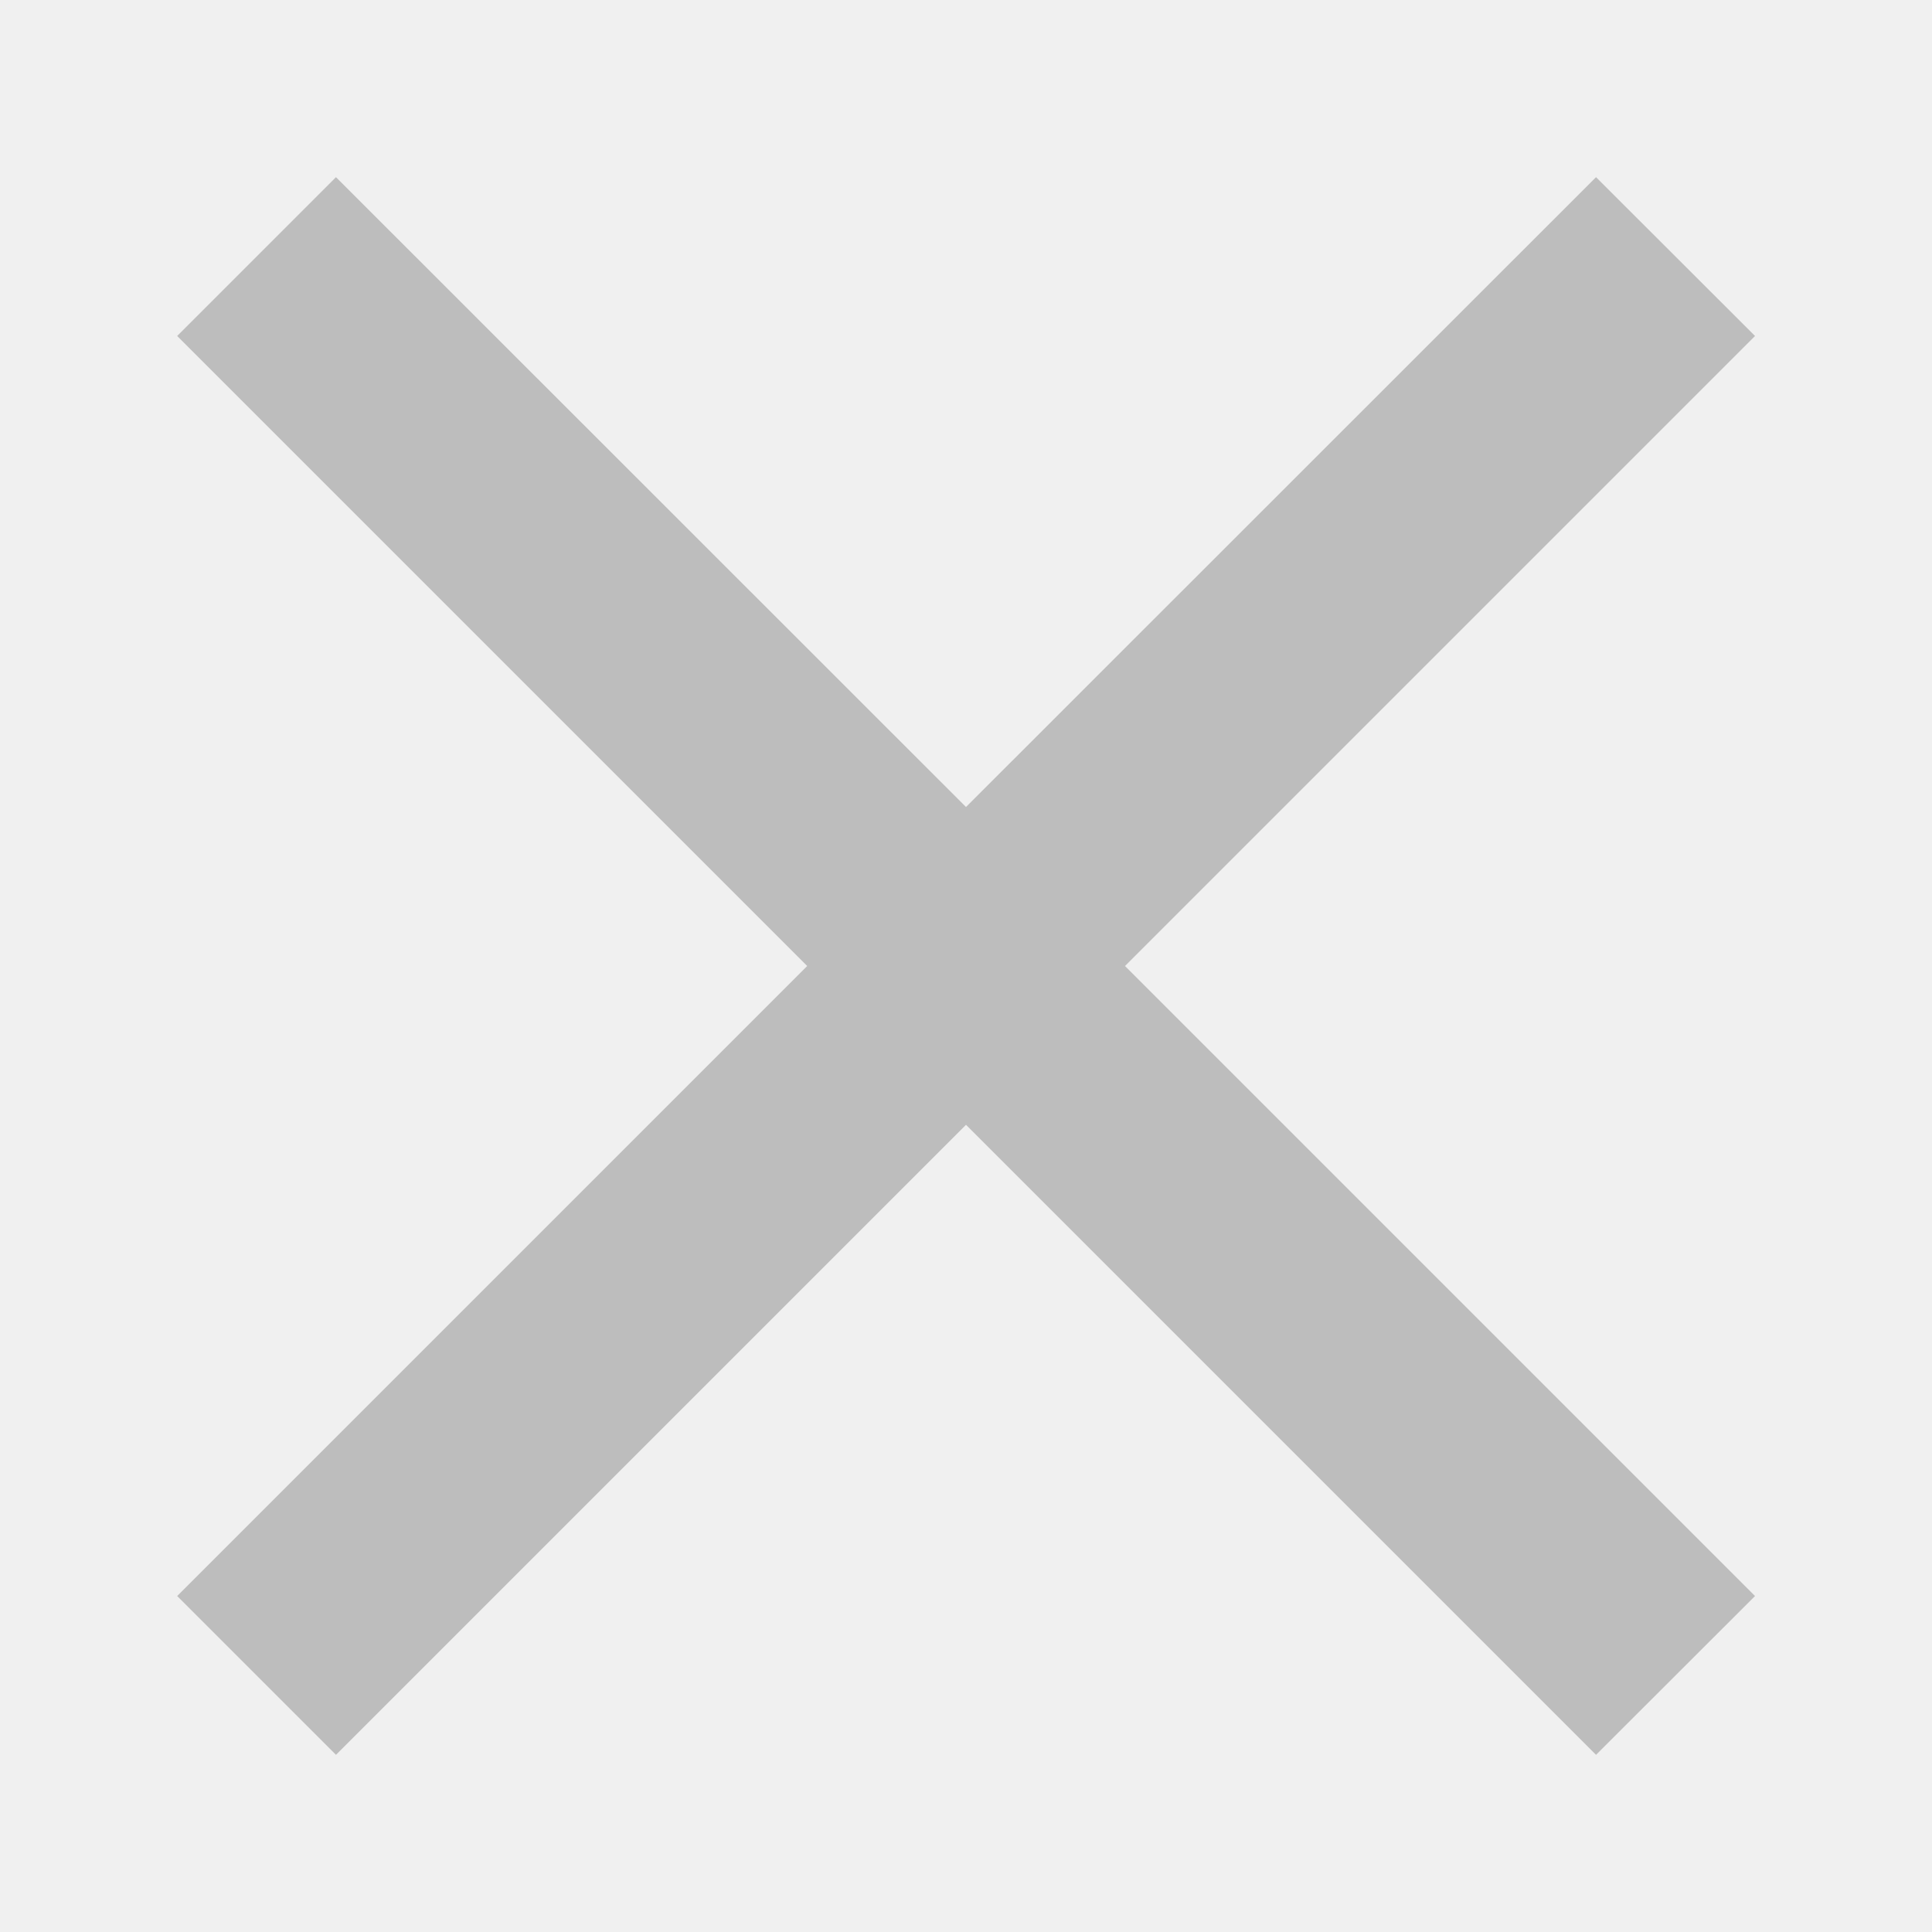
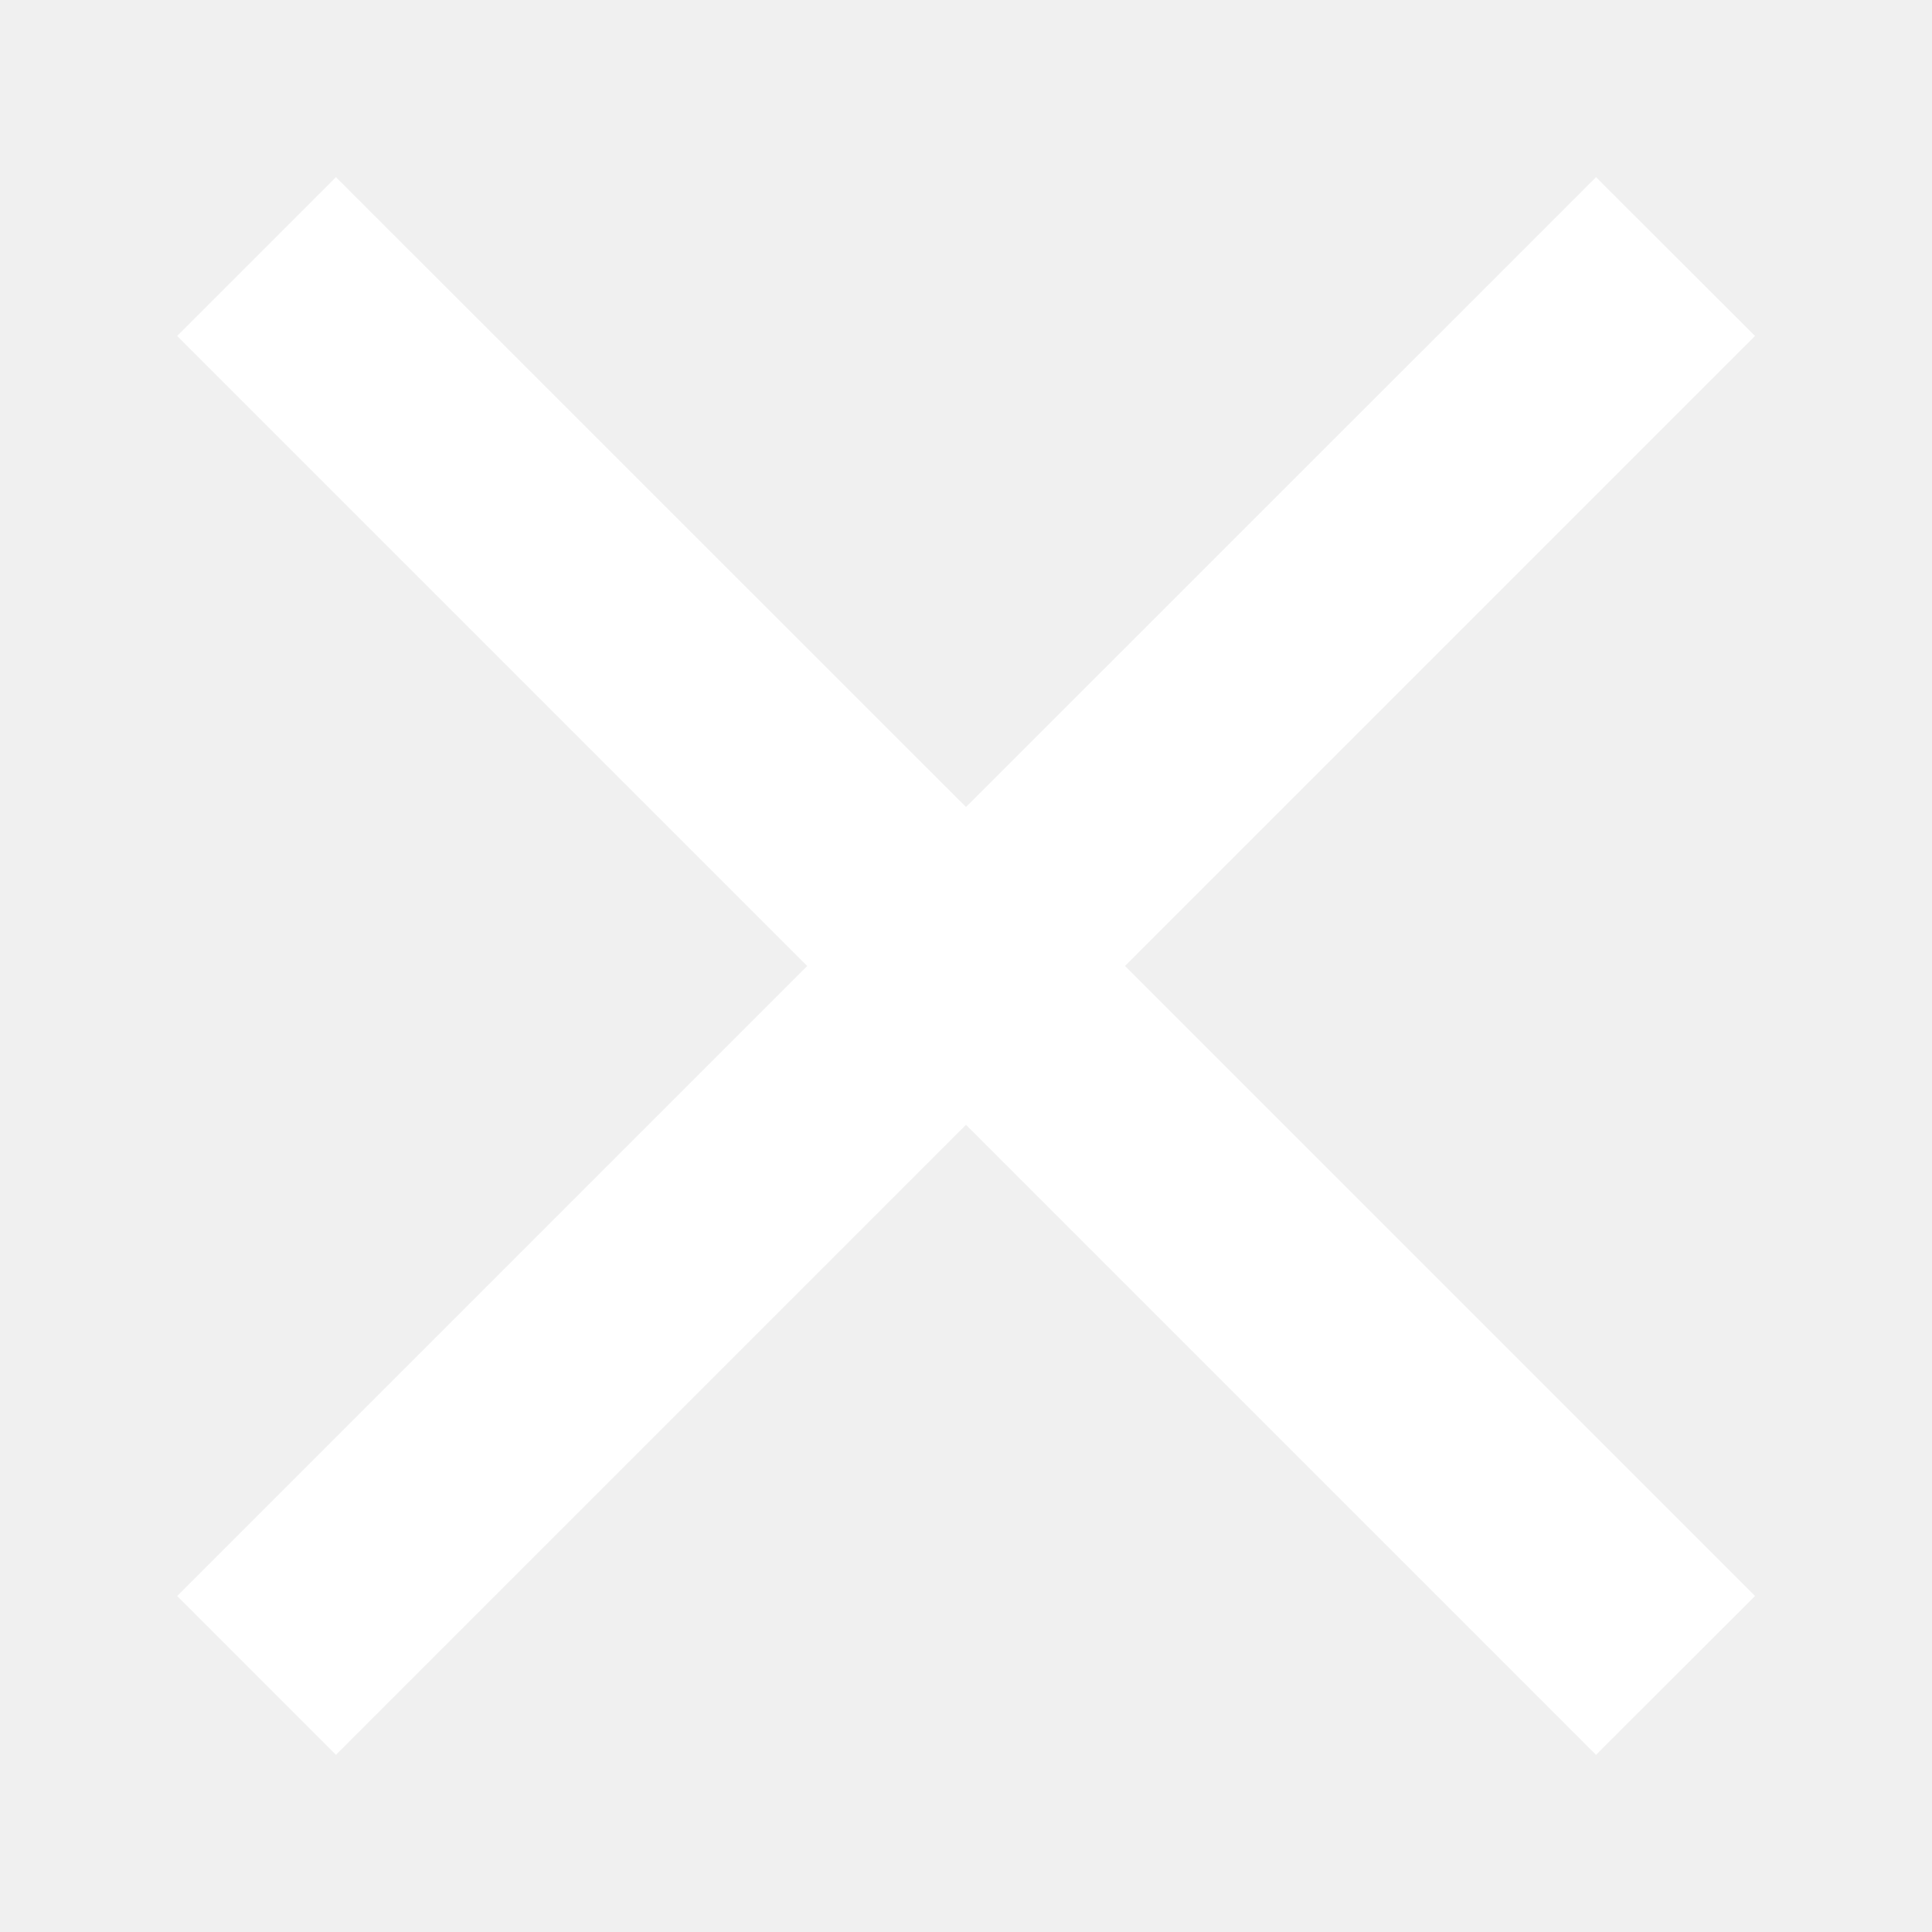
- <svg xmlns="http://www.w3.org/2000/svg" width="10" height="10" viewBox="0 0 10 10" fill="#BDBDBD">
-   <path fill="#BDBDBD" d="M9.084 1.739L8.261 0.917L5 4.177L1.739 0.917L0.917 1.739L4.178 5L0.917 8.261L1.739 9.083L5 5.822L8.261 9.083L9.084 8.261L5.823 5L9.084 1.739Z" />
+ <svg xmlns="http://www.w3.org/2000/svg" width="10" height="10" viewBox="0 0 10 10" fill="#FFFFFF">
+   <path d="M9.084 1.739L8.261 0.917L5 4.177L1.739 0.917L0.917 1.739L4.178 5L0.917 8.261L1.739 9.083L5 5.822L8.261 9.083L9.084 8.261L5.823 5L9.084 1.739Z" />
</svg>
